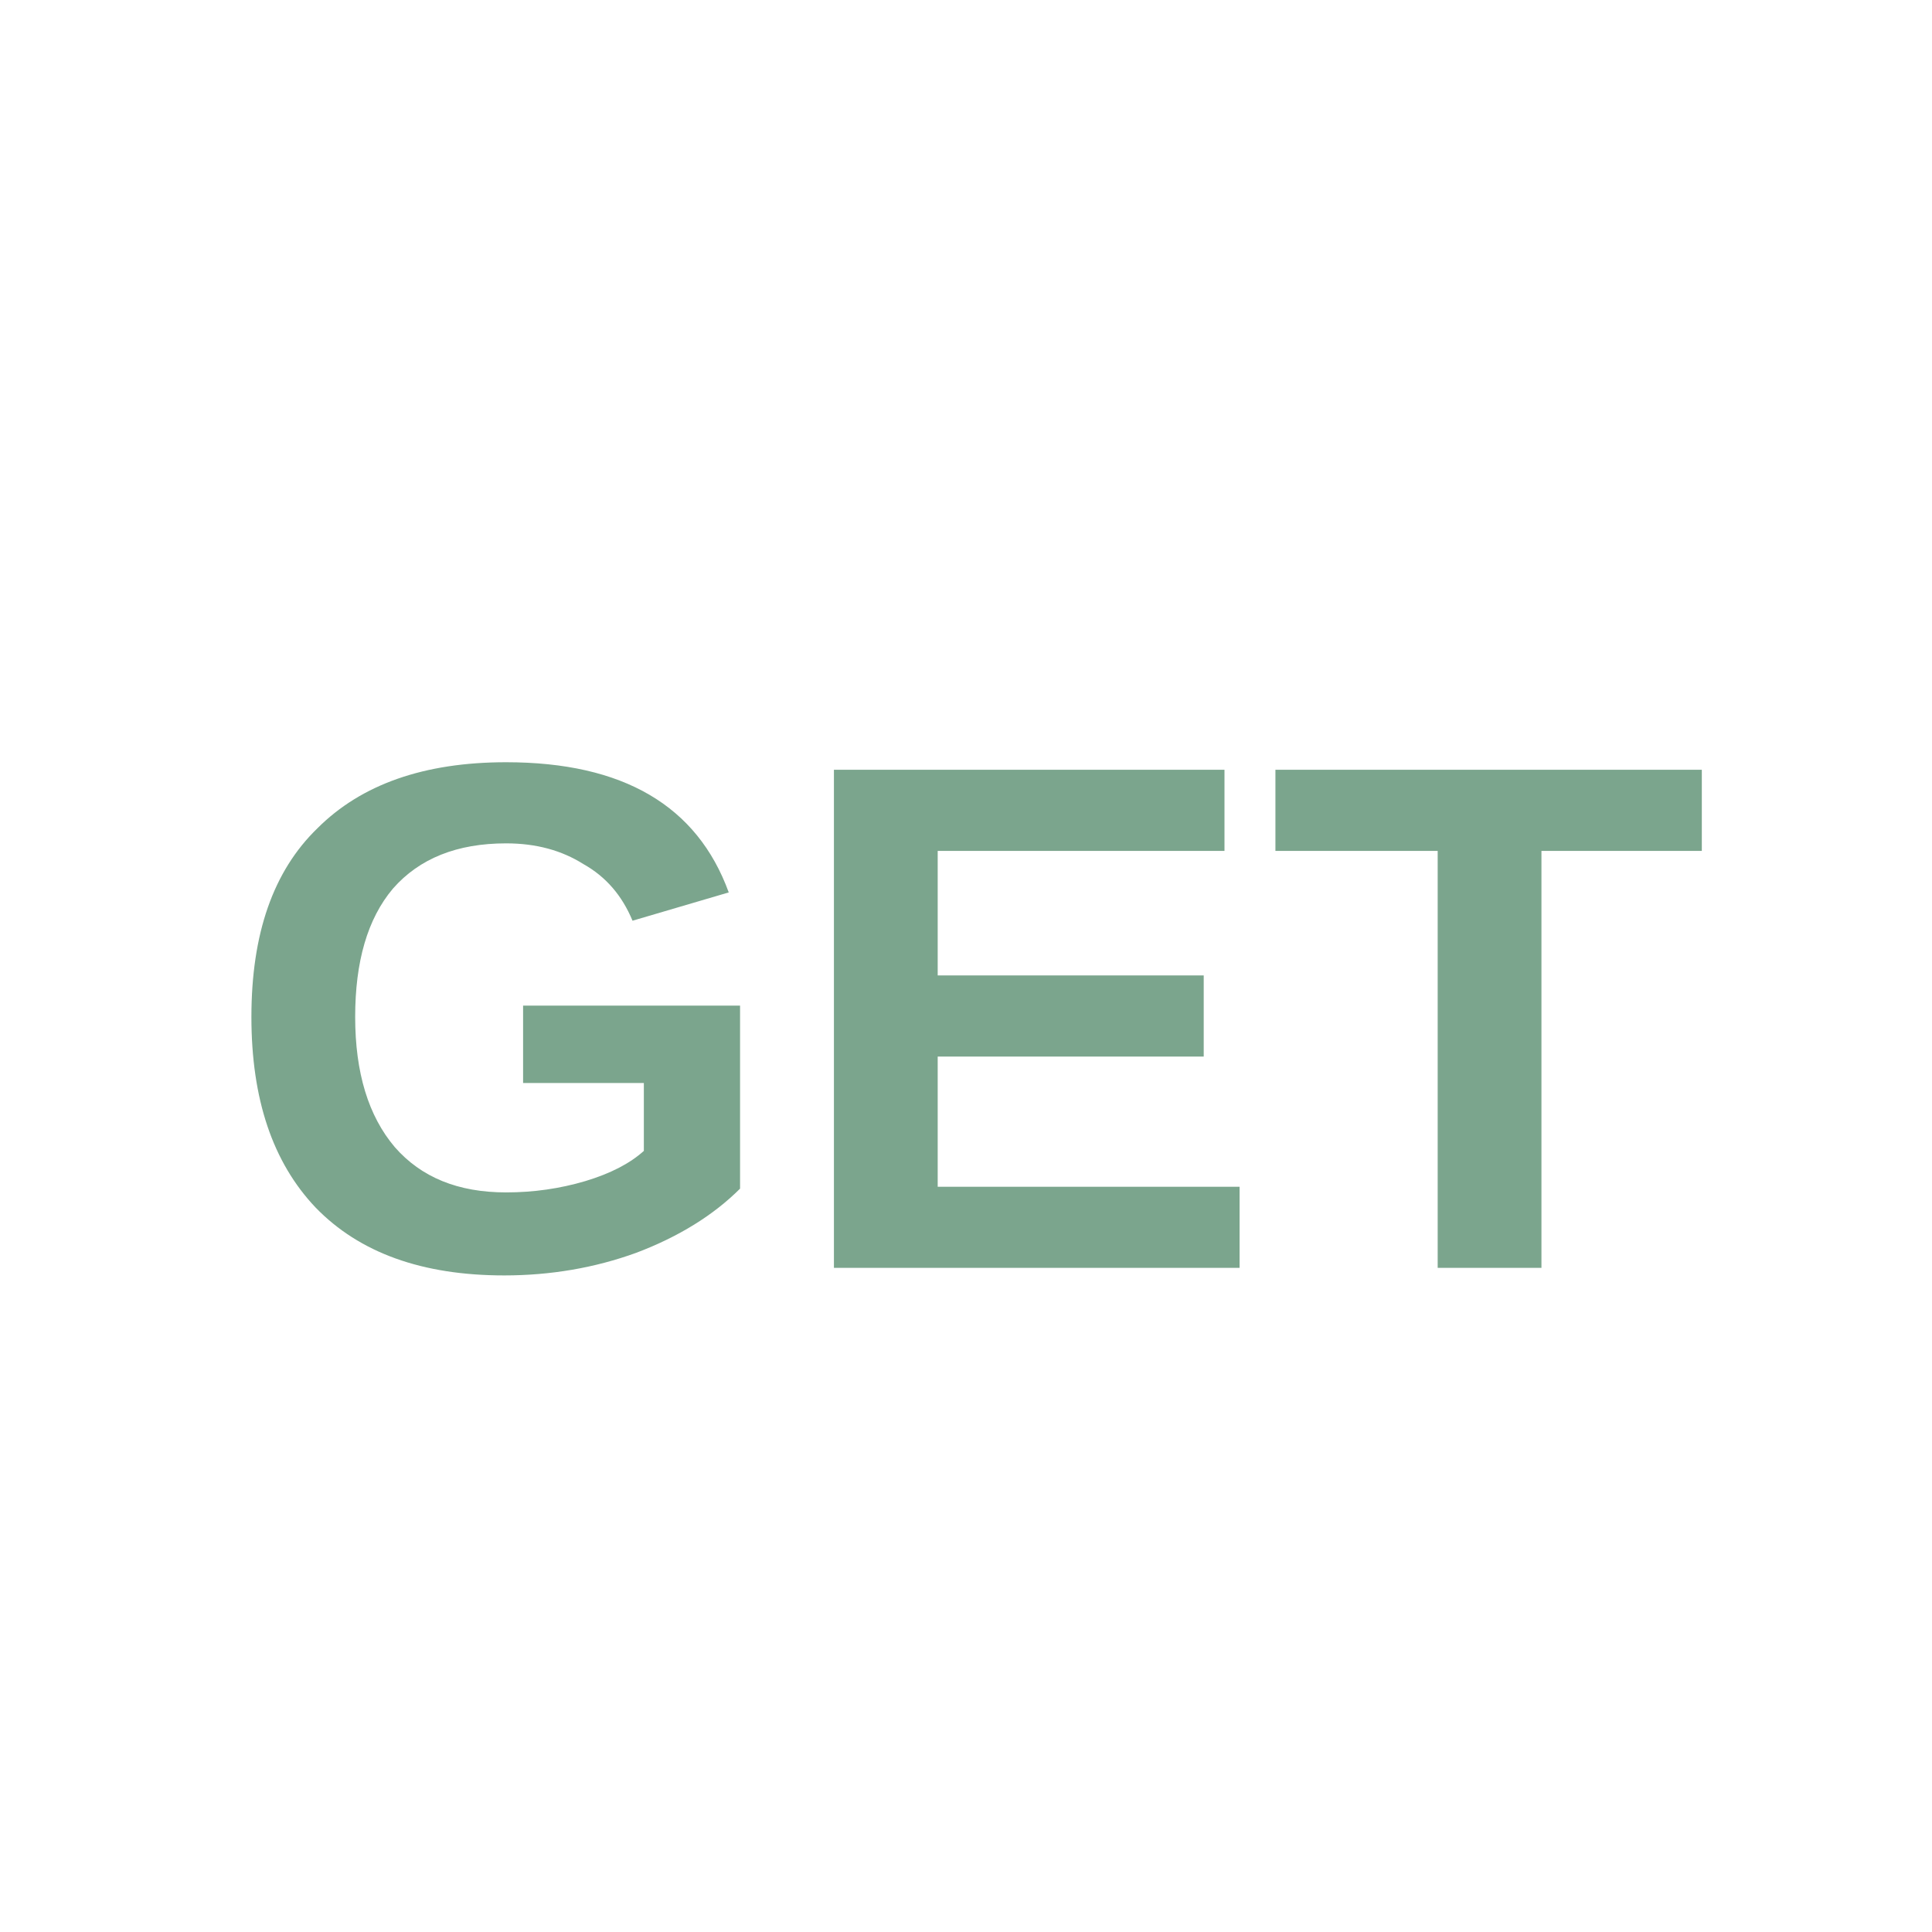
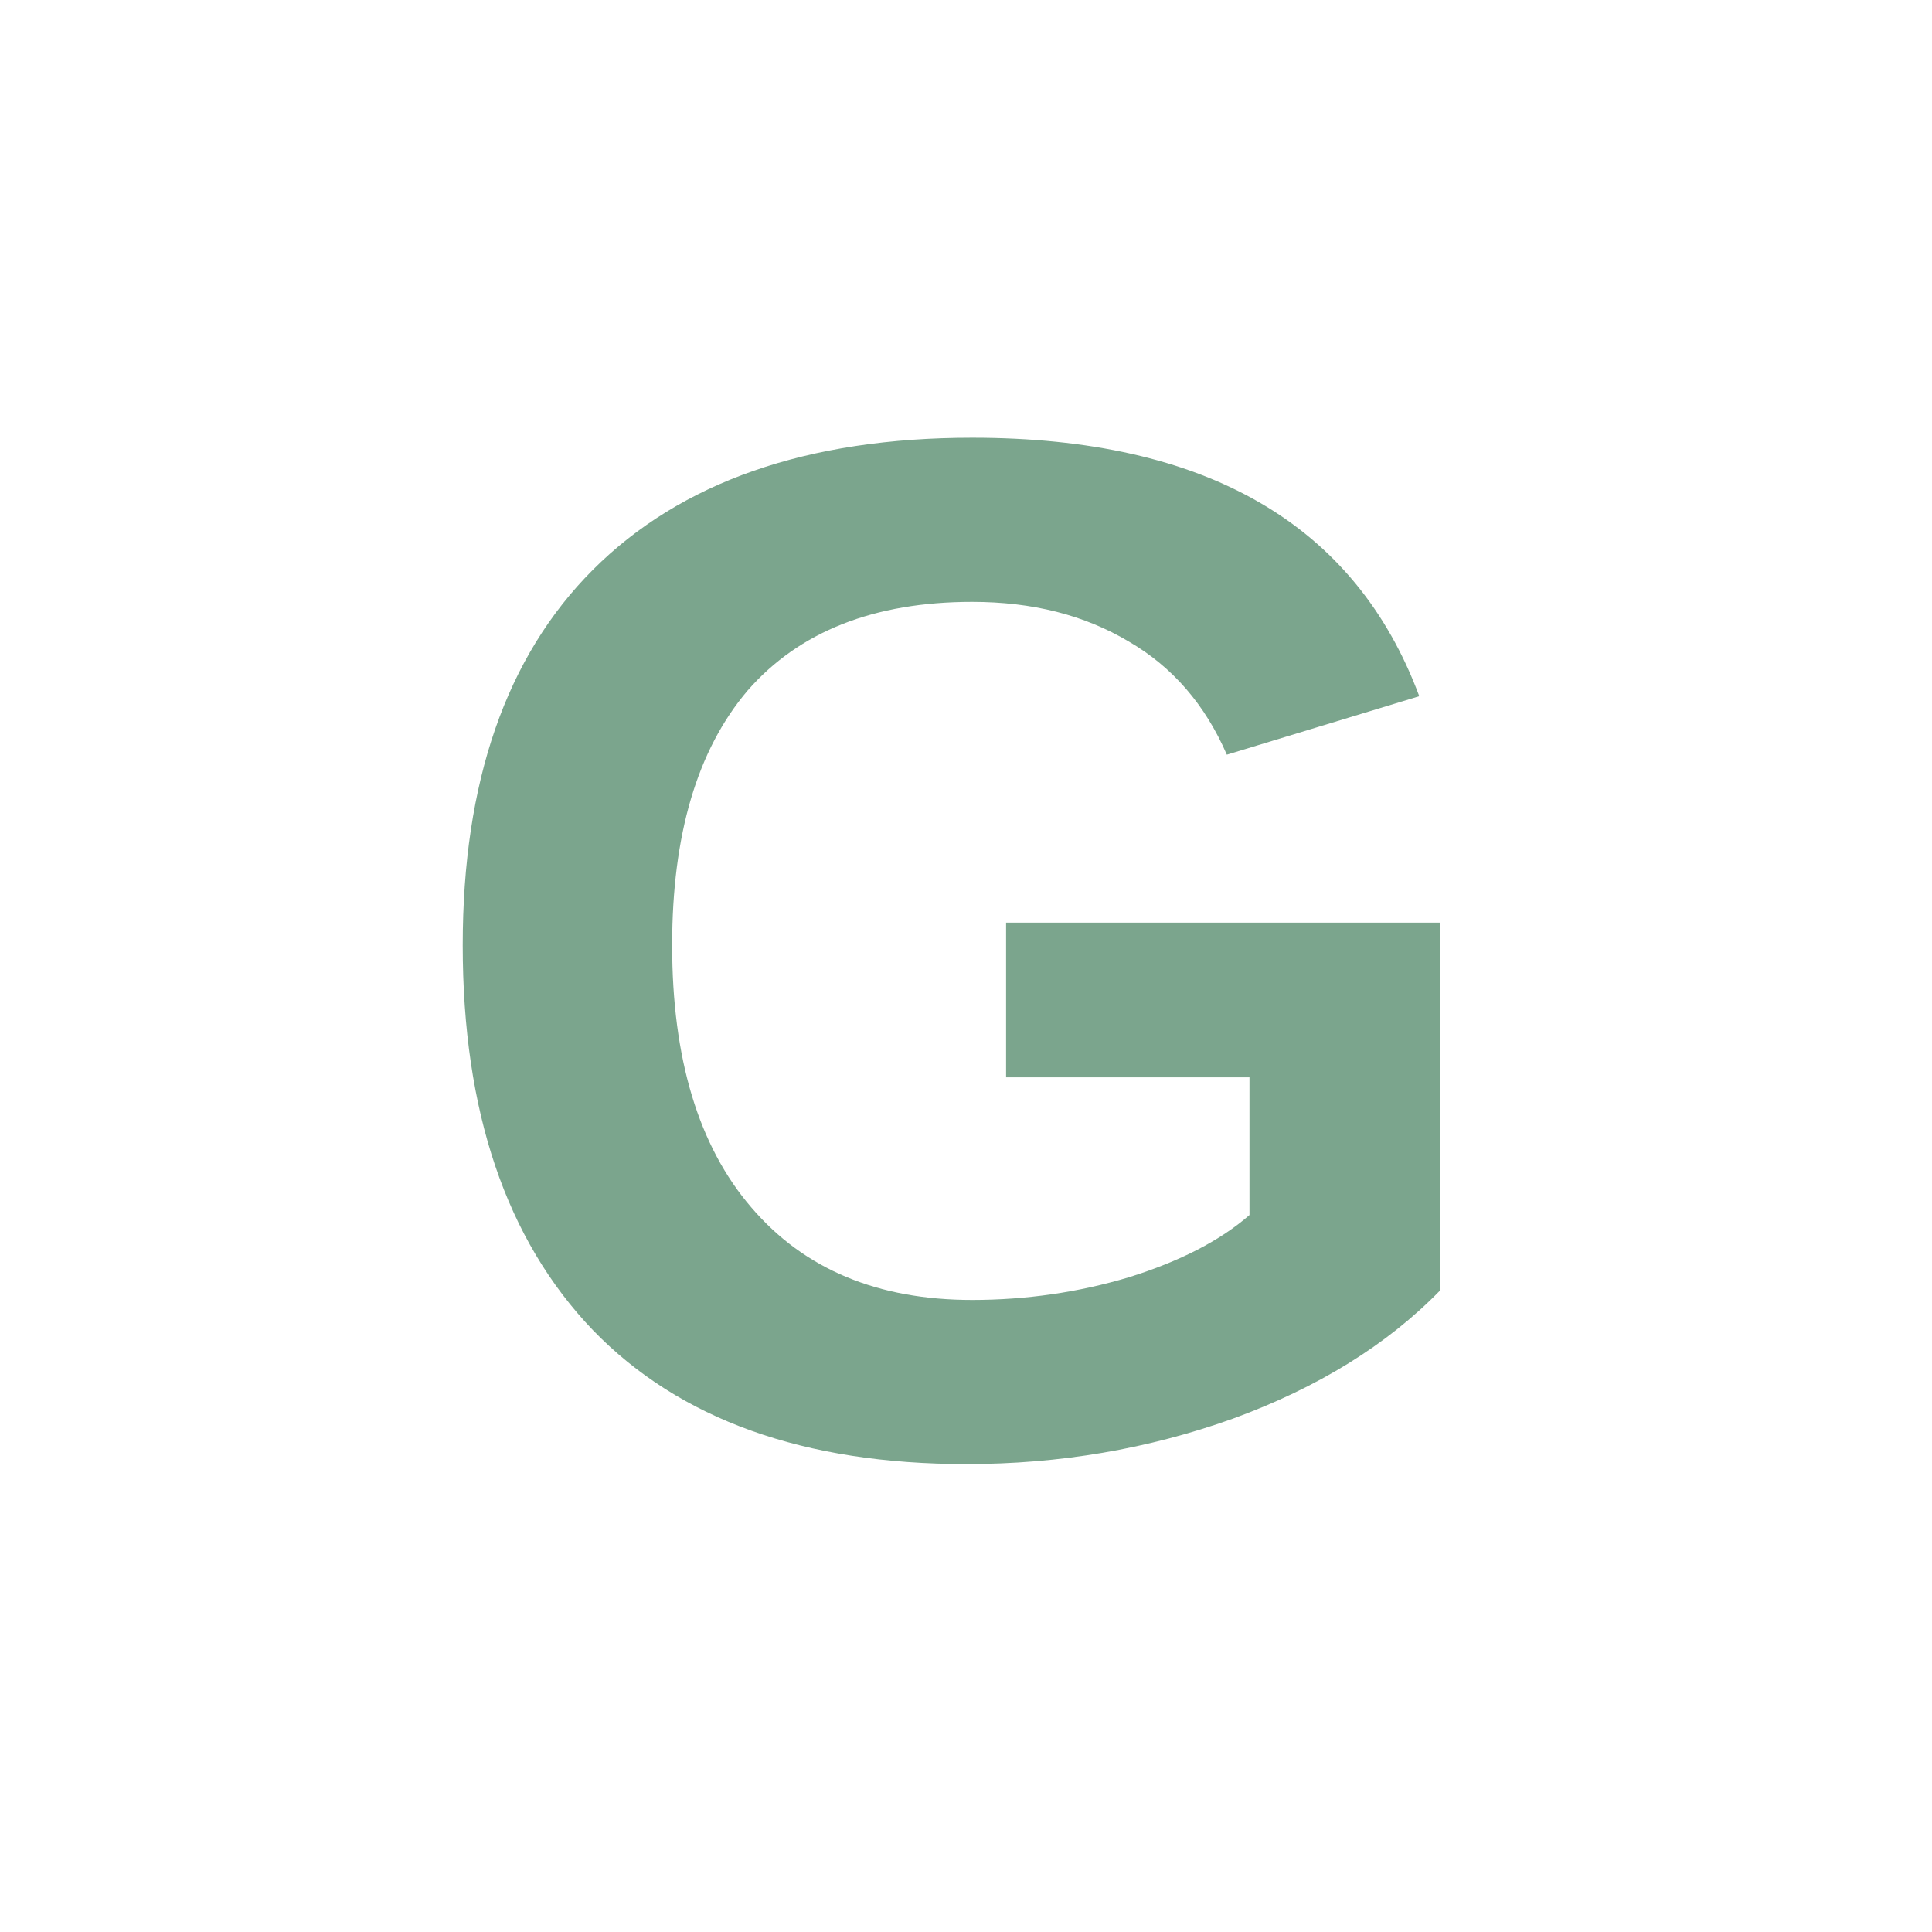
<svg xmlns="http://www.w3.org/2000/svg" width="16" height="16" viewBox="0 0 16 16">
-   <text x="8" y="10.5" text-anchor="middle" font-family="Arial, sans-serif" font-size="6" font-weight="700" fill="#7BA58D">GET</text>
+   <text x="8" y="12" text-anchor="middle" font-family="Arial, sans-serif" font-size="12" font-weight="700" fill="#7BA58D">G</text>
</svg>
